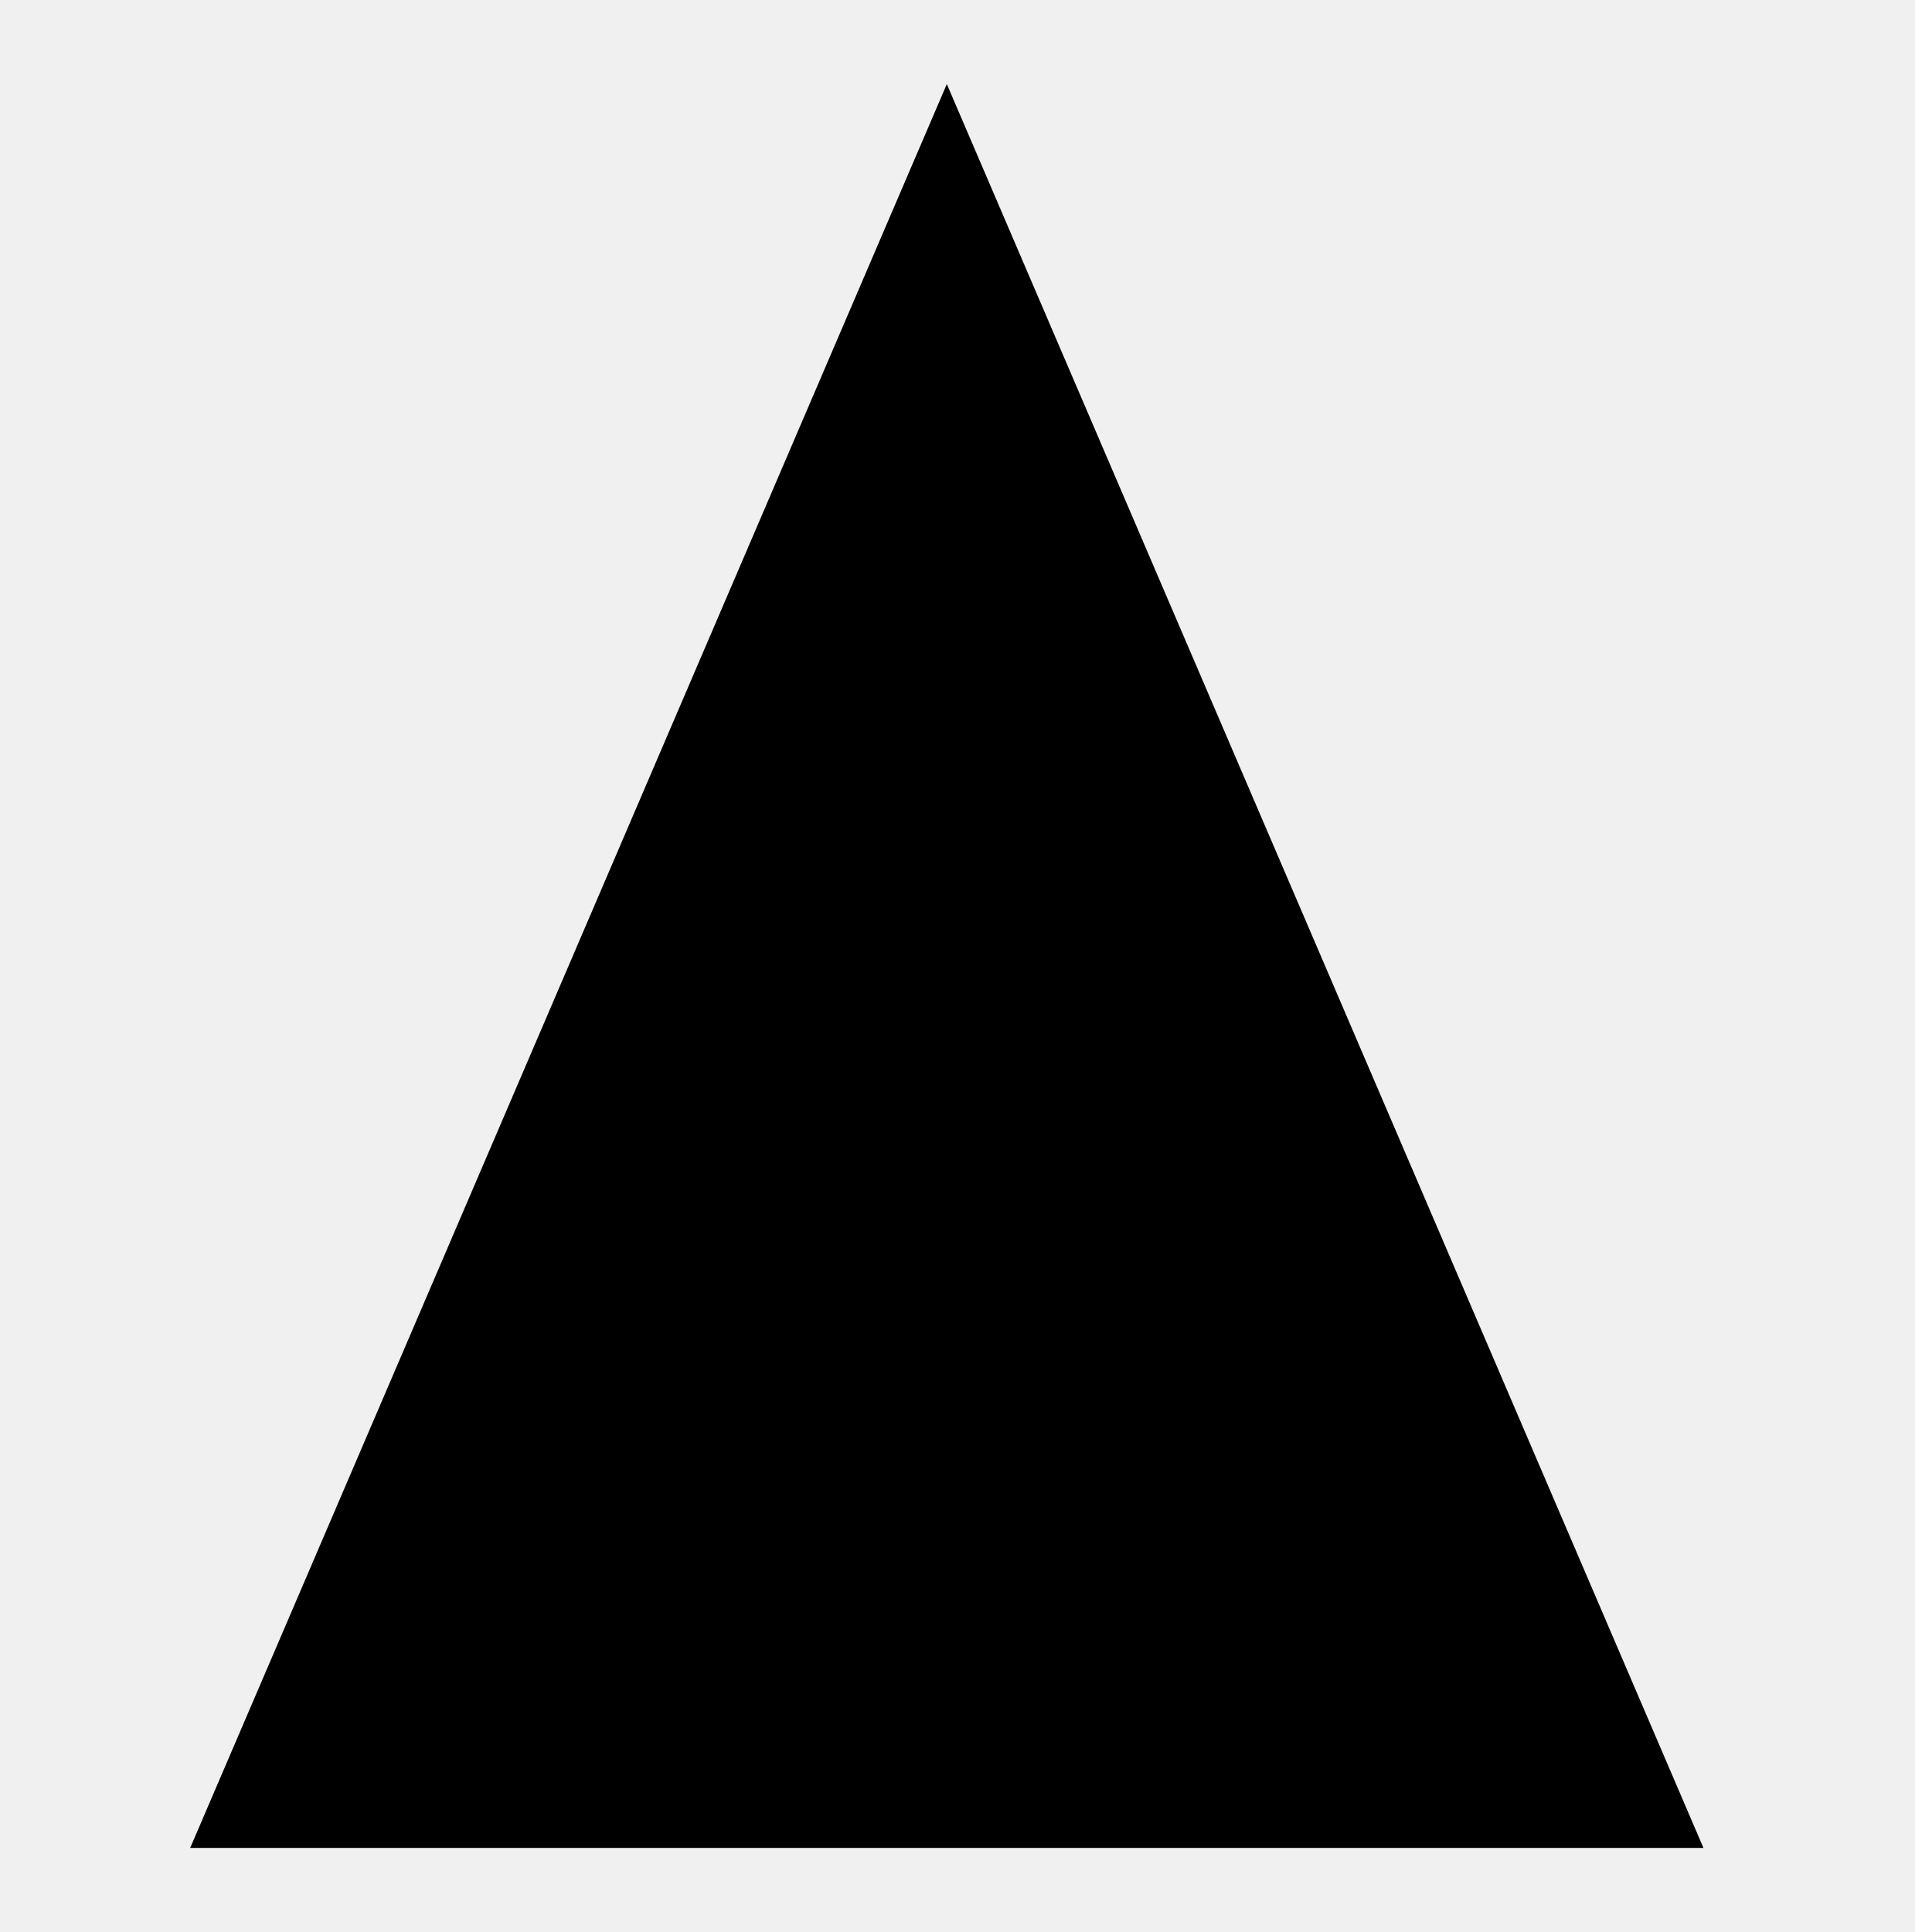
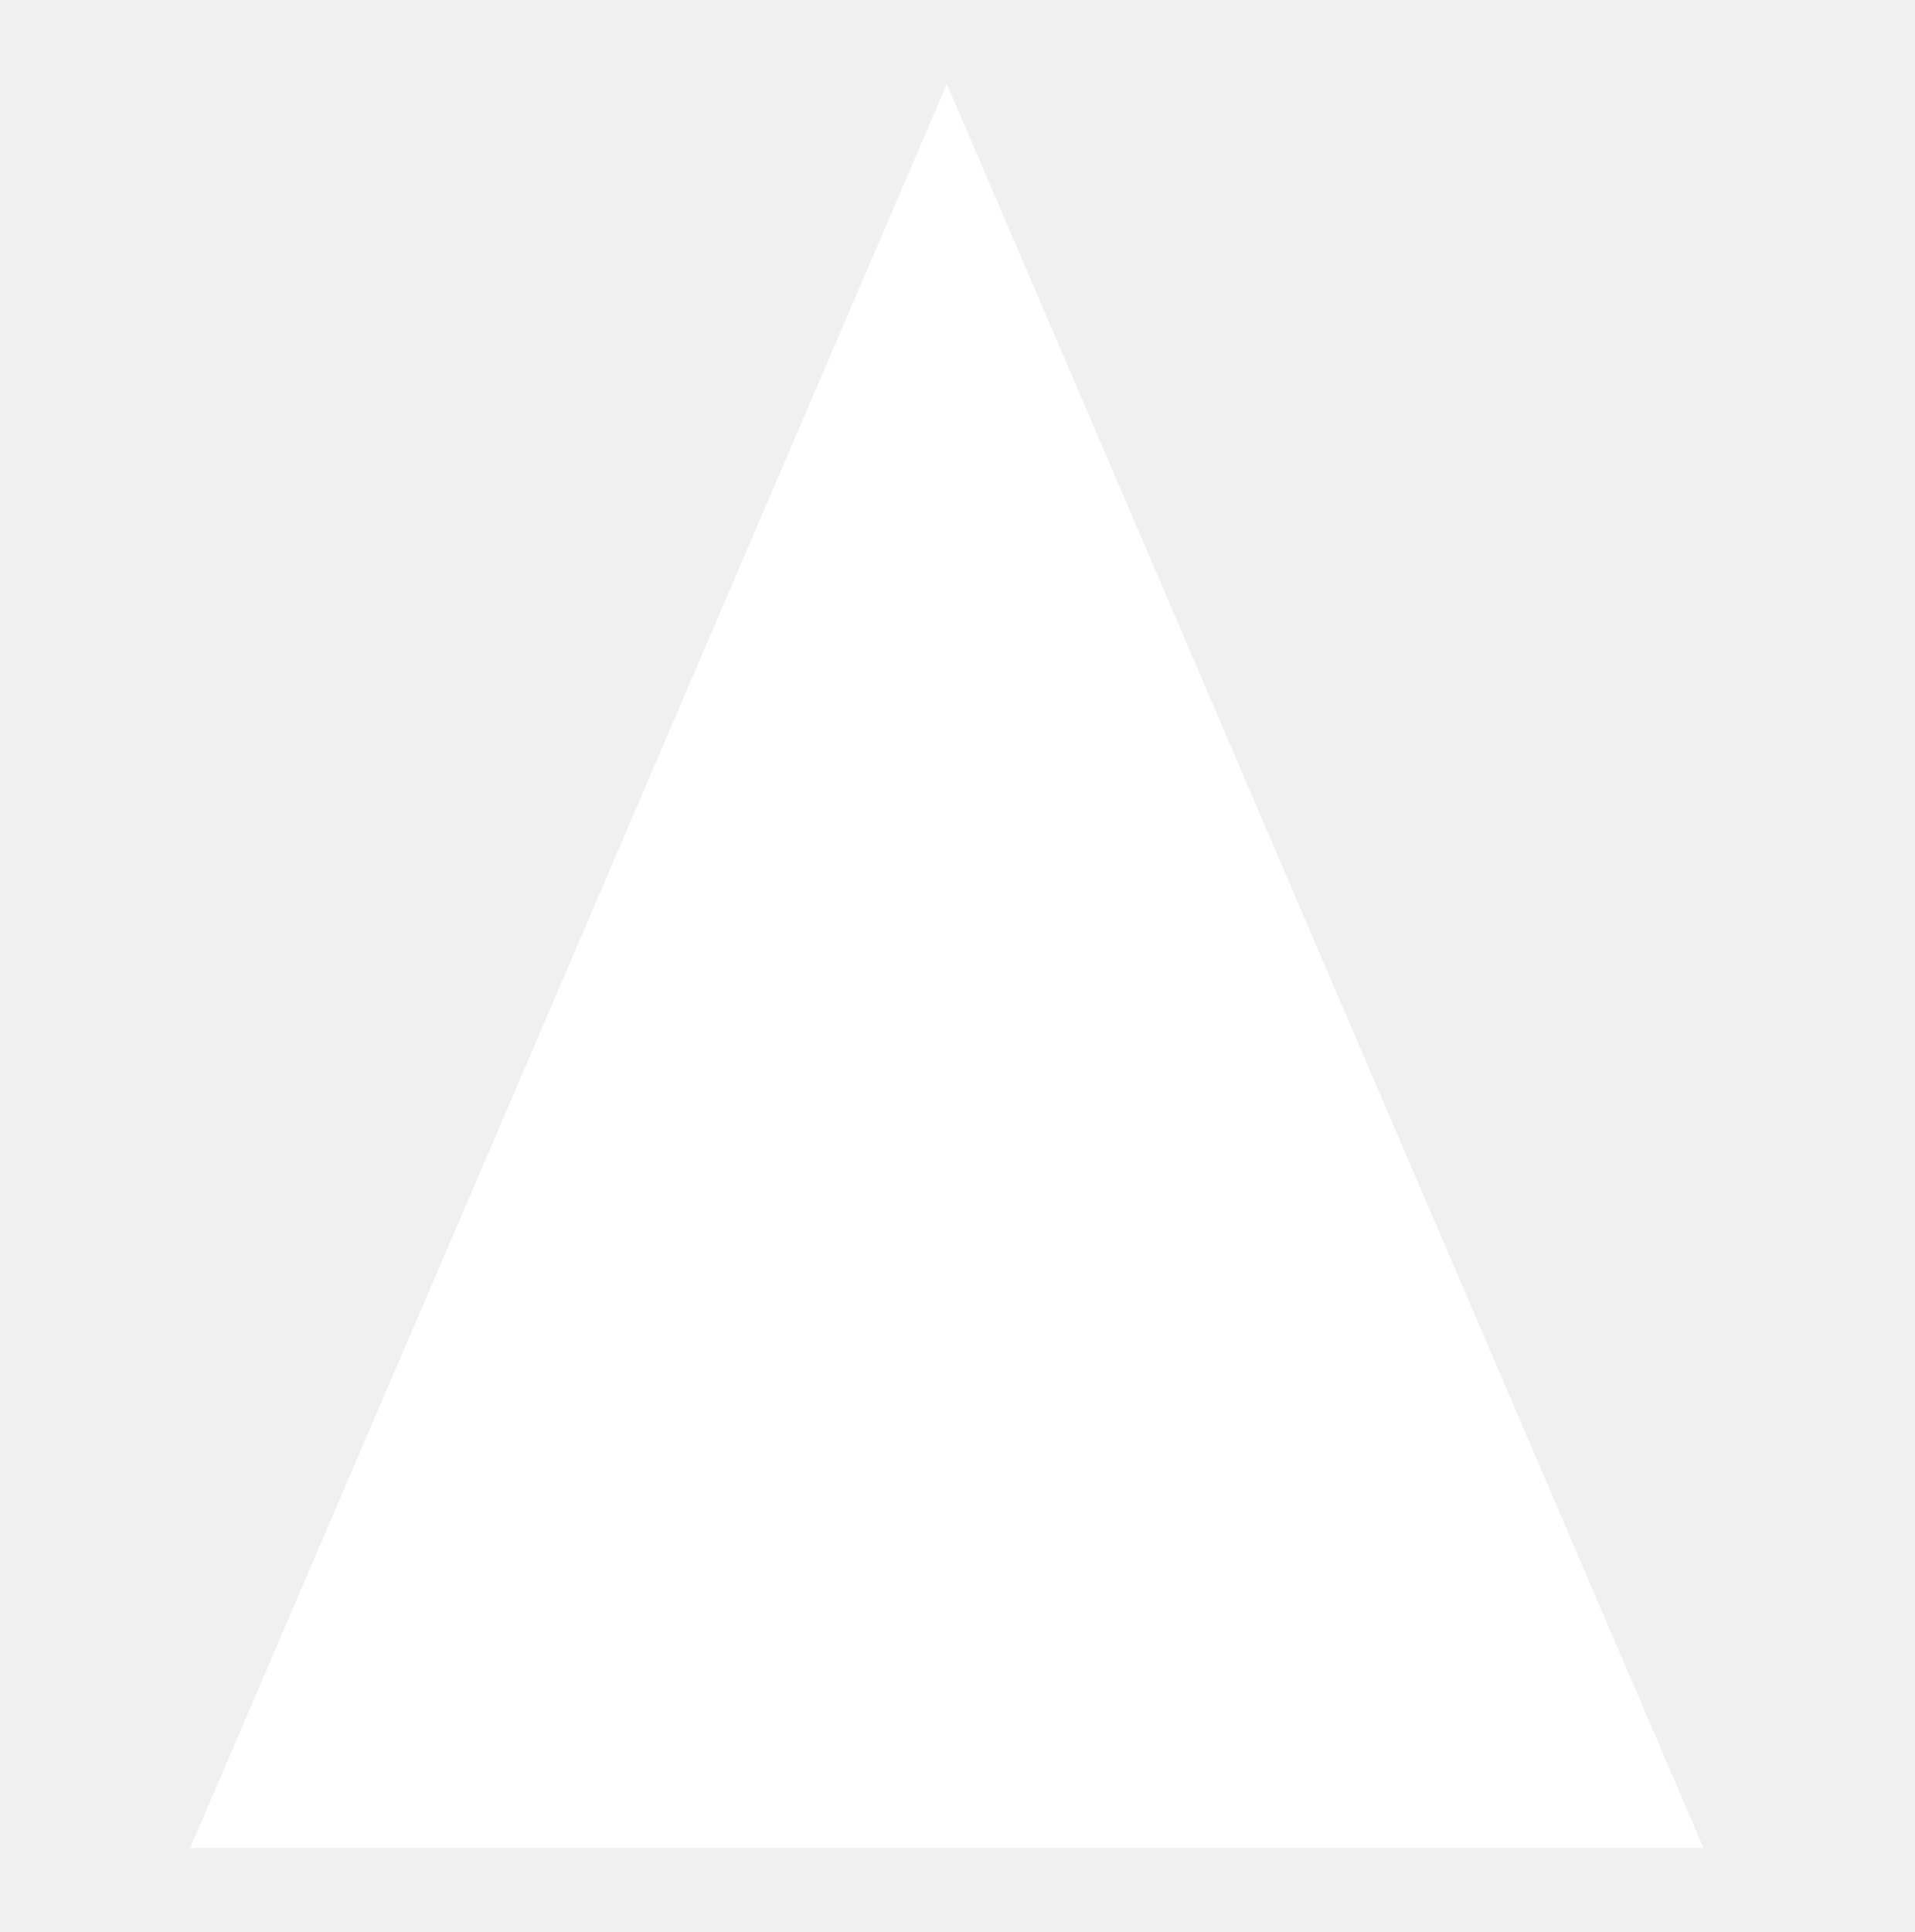
<svg xmlns="http://www.w3.org/2000/svg" version="1.1" viewBox="0 0 23.46 23.67">
  <defs>
    <style>
      .st0 {
        stroke-width: .5px;
      }

      .st0, .st1, .st2, .st3, .st4, .st5, .st6, .st7, .st8, .st9, .st10, .st11, .st12, .st13 {
-         stroke: #000;
+         stroke: #FFFFFF;
        stroke-miterlimit: 10;
      }

      .st0, .st1, .st2, .st4, .st5, .st8, .st9, .st10, .st11, .st12, .st13 {
        fill: none;
      }

      .st2 {
        stroke-dasharray: 3;
      }

      .st2, .st11, .st12, .st13 {
        stroke-width: 1.5px;
      }

      .st3, .st9 {
        stroke-width: .25px;
      }

      .st4, .st7, .st10 {
        stroke-width: .75px;
      }

      .st5 {
        stroke-dasharray: 2;
      }

      .st8 {
        stroke-width: 2px;
      }

      .st10 {
        stroke-dasharray: 1.94 1.94;
      }

      .st14 {
        display: none;
      }

      .st12 {
        stroke-dasharray: 4.64 4.64;
      }

      .st13 {
        stroke-dasharray: 3.3 3.3;
      }
    </style>
  </defs>
  <g id="move" class="st14">
    <g>
      <polygon points="11.93 0 8.93 4.72 14.6 4.72 11.93 0" />
      <polygon points="11.6 23.67 14.6 18.95 8.93 18.95 11.6 23.67" />
      <polygon points="23.21 11.66 18.43 8.69 18.43 14.31 23.21 11.66" />
      <polygon points="0 11.34 4.77 14.31 4.77 8.69 0 11.34" />
      <g>
        <rect x="10.98" y="1.69" width="1.56" height="19.62" />
        <rect x="1.85" y="10.72" width="19.83" height="1.55" />
      </g>
    </g>
  </g>
  <g id="crop" class="st14">
    <polyline class="st8" points="7.17 4.82 18.26 4.82 18.26 22.42" />
    <polyline class="st8" points="15.71 18.35 4.62 18.35 4.62 1.25" />
    <line class="st8" x1="20.76" y1="18.35" x2="23.13" y2="18.35" />
    <line class="st8" x1=".08" y1="4.82" x2="2.44" y2="4.82" />
  </g>
  <g id="select_x5F_rect" class="st14">
    <g>
      <polyline class="st11" points="21.07 16.79 21.07 19.29 18.57 19.29" />
      <line class="st12" x1="13.92" y1="19.29" x2="6.96" y2="19.29" />
      <polyline class="st11" points="4.64 19.29 2.14 19.29 2.14 16.79" />
      <line class="st13" x1="2.14" y1="13.49" x2="2.14" y2="8.53" />
      <polyline class="st11" points="2.14 6.88 2.14 4.38 4.64 4.38" />
      <line class="st12" x1="9.28" y1="4.38" x2="16.24" y2="4.38" />
      <polyline class="st11" points="18.57 4.38 21.07 4.38 21.07 6.88" />
      <line class="st13" x1="21.07" y1="10.18" x2="21.07" y2="15.14" />
    </g>
  </g>
  <g id="select_x5F_ellipse" class="st14">
    <circle class="st2" cx="11.6" cy="11.84" r="10.51" />
  </g>
  <g id="lasso_x5F_free" class="st14">
    <path class="st1" d="M5.38,22.74s1.67-.88,1.49-4.04S1.07,14.13,1.78,8.24,10.66.85,14.61.85s9.85,3.34,8,8c-1.85,4.66-5.89,6.77-13.19,7.47" />
    <path class="st1" d="M5.65,19.05s-4.66.79-5.1-2.81,2.81-3.6,5.1-3.34,6.33,4.48,0,6.15Z" />
  </g>
  <g id="lasso_x5F_poly" class="st14">
    <polygon class="st1" points="7.36 15.84 1.23 2.99 14.31 10.42 21.98 6.35 18.5 16.79 7.36 15.84" />
    <path class="st1" d="M1.23,19.54s3.7-4.78,4.92-6.22,3.05-1.03,3.64-.26.83,1.78,0,2.89-4.02,6.01-4.02,6.01" />
  </g>
  <g id="magic_x5F_wand" class="st14">
    <rect class="st1" x="8.77" y="3.95" width="2.83" height="19.14" rx="1.41" ry="1.41" transform="translate(12.23 -3.28) rotate(43.92)" />
    <rect class="st6" x="6.28" y="10.13" width="2.83" height="11.96" rx="1.41" ry="1.41" transform="translate(13.32 -.83) rotate(43.92)" />
    <path d="M8.64,2.23c.83,1.67.96,2.17,2.96,2.96-1.96.96-2.13,1.63-2.88,2.88-.79-1.75-1.17-1.92-2.79-2.79,1.33-.54,2.13-1,2.71-3.04Z" />
    <path d="M20.31,9.04c.39.79.45,1.03,1.4,1.4-.93.45-1.01.77-1.36,1.36-.37-.83-.55-.91-1.32-1.32.63-.26,1.01-.47,1.28-1.44Z" />
    <path d="M20.14,2.04c.01,1.13-.05,1.44.84,2.41-1.33,0-1.6.33-2.34.81.03-1.17-.13-1.36-.79-2.27.87.06,1.43.02,2.29-.95Z" />
  </g>
  <g id="lasso_x5F_magnetic" class="st14">
    <polygon class="st1" points="7.36 16.19 1.23 3.35 14.31 10.78 21.98 6.71 18.5 17.14 7.36 16.19" />
    <path class="st1" d="M1.23,19.89s3.7-4.78,4.92-6.22,3.05-1.03,3.64-.26.83,1.78,0,2.89-4.02,6.01-4.02,6.01" />
    <g>
      <path class="st4" d="M11.43.74S20.15.03,19.15,5.32s-8.81,1.57-8.81,1.57l.75-1.32s6.23,3.32,6.81-.38-6.31-3.24-6.31-3.24l-.15-1.22Z" />
      <path d="M13.2.73s6.98-.02,5.94,4.59-6.86,2.18-6.86,2.18l.39-1.22s4.64,2.61,5.23-1.08-4.54-3.27-4.54-3.27l-.15-1.2Z" />
    </g>
  </g>
  <g id="select_x5F_quick" class="st14">
    <g>
      <path d="M12.32,20.47s.84-.33,1.14-1.32-.11-2.37,1.82-4.55c1.66-1.29,2.95-.54,3.56-.03s1.5,2.28-.87,4.76c-3.08,2.41-5.65,1.14-5.65,1.14Z" />
      <path d="M18.53,13.03s1.35.1,1.69,1.52c2.19-2.6,3.05-3.63,3.05-3.63l-1.61-1.38-3.13,3.48Z" />
    </g>
    <path class="st5" d="M16.31,11.73c5.88,6.35-3.43,8.12-7.66,8.12S.99,16.21.99,11.73,4.42,3.6,8.65,3.6s1.78,1.78,7.66,8.12Z" />
  </g>
  <g id="remove_x5F_bg" class="st14">
    <rect x="1" y="5.67" width="4.35" height="4.35" />
    <rect x="5.35" y="10.02" width="4.35" height="4.35" />
    <rect x="9.71" y="5.67" width="4.35" height="4.35" />
    <rect x="14.06" y="10.02" width="4.35" height="4.35" />
    <rect x="18.41" y="5.67" width="4.35" height="4.35" />
    <rect x="9.71" y="14.38" width="4.35" height="4.35" />
    <rect x="1" y="14.38" width="4.35" height="4.35" />
    <rect x="18.41" y="14.38" width="4.35" height="4.35" />
  </g>
  <g id="brush" class="st14">
    <g>
      <path d="M3.86,21.17s.84-.33,1.14-1.32-.11-2.37,1.82-4.55c1.66-1.29,2.95-.54,3.56-.03s1.5,2.28-.87,4.76c-3.08,2.41-5.65,1.14-5.65,1.14Z" />
      <path d="M10.08,13.73s1.35.1,1.69,1.52c2.19-2.6,8.33-11.52,8.33-11.52l-.46-.65-9.56,10.64Z" />
    </g>
  </g>
  <g id="pencil" class="st14">
    <g>
      <rect class="st3" x="10.02" y="2.65" width="3.99" height="17.76" transform="translate(15 27.92) rotate(-144.13)" />
      <rect class="st3" x="16.29" y="1.62" width="3.99" height="2.49" transform="translate(31.42 15.91) rotate(-144.13)" />
      <polygon class="st9" points="4.3 22.21 8.05 20.27 4.96 18.03 4.3 22.21" />
    </g>
  </g>
  <g id="eraser" class="st14">
    <rect class="st1" x="7.97" y="2.39" width="7.02" height="16.5" transform="translate(11.97 26.29) rotate(-134.66)" />
    <rect class="st6" x="10.66" y="3.52" width="7.02" height="8.93" transform="translate(18.45 23.67) rotate(-134.66)" />
    <rect class="st6" x="3.14" y="18.94" width="17.59" height=".82" />
  </g>
  <g id="fill" class="st14">
    <g>
      <rect class="st1" x="5.94" y="5.29" width="9.96" height="13.31" transform="translate(11.16 -4.23) rotate(43.28)" />
      <circle cx="12.28" cy="9.91" r="1.69" />
      <path d="M20.36,11.7s1.69,1.04,1.56,3.42-1.97,2.55-2.72,2.47-1.65-1.36-1.03-2.54.97-.93,1.55-1.79.18-1.72.18-1.72c0,0,.16-.03.46.16Z" />
      <path class="st4" d="M8.12,7.66s-3.09-3.97-1.04-4.97,5.21,4.61,5.21,7.23" />
    </g>
  </g>
  <g id="gradient" class="st14">
    <rect class="st11" x="2.14" y="4.38" width="18.92" height="14.91" />
    <rect x="1.71" y="4.38" width="3.39" height="15.08" />
    <rect x="5.21" y="4.21" width="1.12" height="15.08" />
    <rect x="6.53" y="4.93" width="1.02" height="15.08" />
    <rect x="7.77" y="4.93" width=".92" height="15.08" />
    <rect x="8.89" y="4.8" width=".86" height="15.08" />
    <rect x="9.94" y="4.6" width=".62" height="15.08" />
    <rect x="10.84" y="4.6" width=".46" height="15.08" />
    <rect x="11.6" y="4.52" width=".35" height="15.08" />
    <rect x="12.23" y="4.8" width=".26" height="15.08" />
    <rect x="12.78" y="4.8" width=".22" height="15.08" />
    <rect x="13.21" y="4.8" width=".11" height="15.08" />
    <rect x="13.55" y="4.8" width=".03" height="15.08" />
  </g>
  <g id="eyedropper" class="st14">
    <path class="st1" d="M20.24,2.72h0c.76.72.79,1.91.08,2.66l-12.78,13.52-2.5,1.94c-.72.76-1.58,1.14-2.33.43h0c-.76-.72-.64-1.53.08-2.29l2.24-2.91L17.57,2.8c.72-.76,1.91-.79,2.66-.08Z" />
    <path class="st6" d="M14.57,1.22h3.77v9.12c0,1.04-.84,1.88-1.88,1.88h0c-1.04,0-1.88-.84-1.88-1.88V1.22h0Z" transform="translate(23.8 22.91) rotate(-136.62)" />
    <rect class="st6" x="8.41" y="7.83" width="11.04" height="3.13" transform="translate(17.6 25.79) rotate(-136.62)" />
  </g>
  <g id="clone_x5F_stamp" class="st14">
    <g>
      <path d="M2.33,15.72s1.59-1.42,7.54-1.13l.28-4.82s-3.35-.68-3.29-4.54S9.87,1.03,11.29,1.03s4.31.79,4.37,4.03c.06,3.23-1.87,4.54-2.84,4.76.17,2.84.34,4.65.34,4.65,0,0,6.52.17,7.71,1.25v3.91H2.33v-3.91Z" />
      <rect x="2.33" y="20.94" width="18.54" height="1.7" />
    </g>
  </g>
-   <g id="sharpen">
+   <g id="sharpen" fill="#FFFFFF">
    <polygon points="2.33 22.64 20.87 22.64 11.6 1.03 2.33 22.64" />
  </g>
  <g id="blur" class="st14">
    <rect x="2.08" y="7.94" width="19.04" height=".7" />
    <rect x="2.08" y="9.54" width="19.04" height=".7" />
    <rect x="2.08" y="11.15" width="19.04" height=".7" />
    <rect x="2.08" y="12.58" width="19.04" height=".7" />
    <rect x="2.08" y="14.02" width="19.04" height=".7" />
    <rect x="2.08" y="15.32" width="19.04" height=".7" />
    <rect x="2.08" y="16.57" width="19.04" height=".7" />
    <rect x="2.08" y="17.72" width="19.04" height=".7" />
    <rect x="2.08" y="18.87" width="19.04" height=".7" />
    <rect x="2.08" y="19.85" width="19.04" height=".7" />
    <rect x="2.08" y="20.73" width="19.04" height=".7" />
    <rect x="2.08" y="21.58" width="19.04" height=".7" />
    <rect x="2.08" y="2.05" width="19.04" height=".7" />
    <rect x="2.08" y="4.12" width="19.04" height=".7" />
    <rect x="2.08" y="6.19" width="19.04" height=".7" />
  </g>
  <g id="smudge" class="st14">
    <path d="M7.82,15.51s.11-3.27,0-4.37-2.08-4.68-2.31-5.6-.25-2.13-.16-2.37.51-.51.72-.47.72.87.81,1.14.58,1.14.58,1.14c0,0,.96,1.14,1.37,2.04s.83,1.3,1.07,1.72.31-.67,0-1.43-.56-.69-.56-.69c0,0,.22-.83,1.05-.78s1.81.78,2.01,1.23.58,1.46.69,1.72.2-.09.2-.09c0,0-.07-.78-.49-1.37.1-.31.83-.25,1.34.27s.81,1.12,1.01,1.81c.22.21.49-.12.43-.32s-.43-.53-.43-.53c0,0,.74-.09,1.14.34s.96,1.43,1.52,3.27.94,3.02,1.07,4.7.27,1.59.27,1.59c0,0,.83,1.28-.51,2.69s-3.81,1.72-4.25,1.77-1.79-.04-2.04-.22-.12-.31-.45-1.1-2.33-1.07-3.34-1.77c-.49-.18-1.46-.45-2.44-1.34-.96-1.77-1.1-2.46-1.48-3.11s.4-2.19.4-2.19l.04-1.25s.72-.16,1.16.4.78,1.28.72,1.77.27,1.05.83,1.41Z" />
    <path d="M17.39,4.58s-4.13-2.32-10.41-2.35c0-.76,0-1.48,0-1.48l-3.38,2.62,1.77,1.38s.22-.03.07-.24c-.35-.12-.7-.64-.72-.97-.05-.64.4-1.24,1.19-1.28s1.41.69,1.41,1.06-.37,1.21-.5,1.33,2.59-2.18,10.56-.07Z" />
  </g>
  <g id="burn" class="st14">
    <path d="M14.5,16.62s-.51.92-1.26,1.13-3.92.46-5.73-.71-2.97-2.23-5.09-2.65c-2.12-.42-1.2-1.3-1.19-1.37,0-.03,1.59-.53,2.63-.35s3.98,1.1,4.84.7c1.53-.71,1.42-1.87,1.03-2.73s-4.78-2.05-6.41-1.65c-1.28.31-.76,2.9-1.52,3.2-1.02.4-1.07.12-1.11.02-.14-.31-.23-.72-.17-1.22.15-1.31.07-4.79.34-5.23s1.3-.23,1.3-.23c0,0,0-.87.32-1.12s7.01-.19,7.01-.19c0,0,.98-.4,1.42-.21s.86.92,1.08,1.23,3.93,3.29,4.57,3.66,3.35,2.19,3.55,2.47,3,2.99,3,2.99l-5.27,5.01-3.34-2.76Z" />
  </g>
  <g id="dodge" class="st14">
    <g>
      <circle cx="15.81" cy="7.23" r="6.59" />
      <rect x="7.86" y="3.49" width="2.91" height="21.96" rx="1.46" ry="1.46" transform="translate(6.6 31.48) rotate(-138.13)" />
    </g>
  </g>
  <g id="healing_x5F_brush" class="st14">
    <g>
      <path d="M20.44,3.89c-1.21-.98-2.98-.79-3.96.42l-10.26,12.71c-.98,1.21-.79,2.98.42,3.96s2.98.79,3.96-.42l10.26-12.71c.98-1.21.79-2.98-.42-3.96ZM11.53,14.24l-1.12-.9,1.58-1.96,1.12.9-1.58,1.96ZM14.08,11.08l-1.12-.9,1.58-1.96,1.12.9-1.58,1.96ZM13.32,15.69l-1.12-.9,1.58-1.96,1.12.9-1.58,1.96ZM15.87,12.52l-1.12-.9,1.58-1.96,1.12.9-1.58,1.96Z" />
      <path class="st10" d="M12.71,17.07c-2.11,2.61-7.68-.71-8.66-4.81-.98-4.11,1.56-8.23,5.67-9.2,4.11-.98,11.86,3.07,8.68,7.01-3.18,3.94-4.3,5.29-5.69,7.01Z" />
    </g>
  </g>
  <g id="sponge" class="st14">
    <path class="st4" d="M20.76,12.1c0,4.96-8.26,13.01-9.07,8.98S2.62,17.06,2.62,12.1C2.62,8.22,7.73,1.35,10.3,1.32c.72,0,1.24.52,1.39,1.8.71,5.84,9.07,4.02,9.07,8.98Z" />
    <line class="st4" x1="4.12" y1="7.45" x2="4.11" y2="15.19" />
    <line class="st4" x1="5.79" y1="4.88" x2="5.77" y2="16.35" />
    <line class="st4" x1="7.47" y1="17.25" x2="7.49" y2="2.95" />
    <line class="st4" x1="9.6" y1="18.45" x2="9.36" y2="1.71" />
    <line class="st4" x1="11.69" y1="21.08" x2="11.51" y2="2.35" />
    <line class="st4" x1="13.54" y1="21.86" x2="13.39" y2="6.36" />
    <line class="st4" x1="15.7" y1="20.58" x2="15.57" y2="7.41" />
    <line class="st4" x1="17.61" y1="8.17" x2="17.72" y2="18.66" />
    <line class="st4" x1="19.41" y1="9.5" x2="19.48" y2="16.12" />
    <line class="st4" x1="11.94" y1="3.76" x2="6.72" y2="3.75" />
    <line class="st4" x1="12.75" y1="5.71" x2="5.2" y2="5.7" />
    <line class="st4" x1="4.11" y1="7.62" x2="15.25" y2="7.47" />
    <line class="st4" x1="3.23" y1="9.54" x2="19.04" y2="9.32" />
    <line class="st4" x1="2.62" y1="11.61" x2="20.5" y2="11.43" />
    <line class="st4" x1="2.86" y1="13.45" x2="20.5" y2="13.28" />
    <line class="st4" x1="4.58" y1="15.58" x2="19.89" y2="15.33" />
    <line class="st4" x1="18.68" y1="17.46" x2="8.19" y2="17.56" />
    <line class="st4" x1="17.34" y1="19.3" x2="10.72" y2="19.36" />
  </g>
  <g id="shapes" class="st14">
    <rect class="st4" x="1.95" y="1.84" width="19.61" height="19.61" />
    <circle class="st4" cx="10.36" cy="9.82" r="3.06" />
    <polygon class="st4" points="4.14 4.39 7.89 19.28 19.38 6.55 4.14 4.39" />
  </g>
  <g id="text" class="st14">
    <g>
      <rect class="st7" x="2.36" y="2.38" width="18.84" height="1.75" />
      <rect class="st7" x="2.02" y="11.8" width="18.84" height="1.75" transform="translate(-1.23 24.11) rotate(-90)" />
      <rect class="st7" x="1.38" y="2.54" width=".5" height="3.16" transform="translate(2.28 -.26) rotate(30)" />
      <rect class="st7" x="21.67" y="2.54" width=".5" height="3.16" transform="translate(.87 11.51) rotate(-30)" />
    </g>
  </g>
  <g id="pen" class="st14">
    <g>
      <polygon class="st4" points="5.94 18.75 4.69 17.27 7.99 8.52 12.74 6.37 17.51 10.65 14.9 15.96 5.94 18.75" />
      <line class="st0" x1="10.63" y1="12.51" x2="5.37" y2="18.08" />
      <polygon points="13.1 5.69 18.31 10.32 20.23 8.18 14.91 3.41 13.1 5.69" />
      <circle cx="10.63" cy="12.51" r="1.14" />
    </g>
  </g>
</svg>
